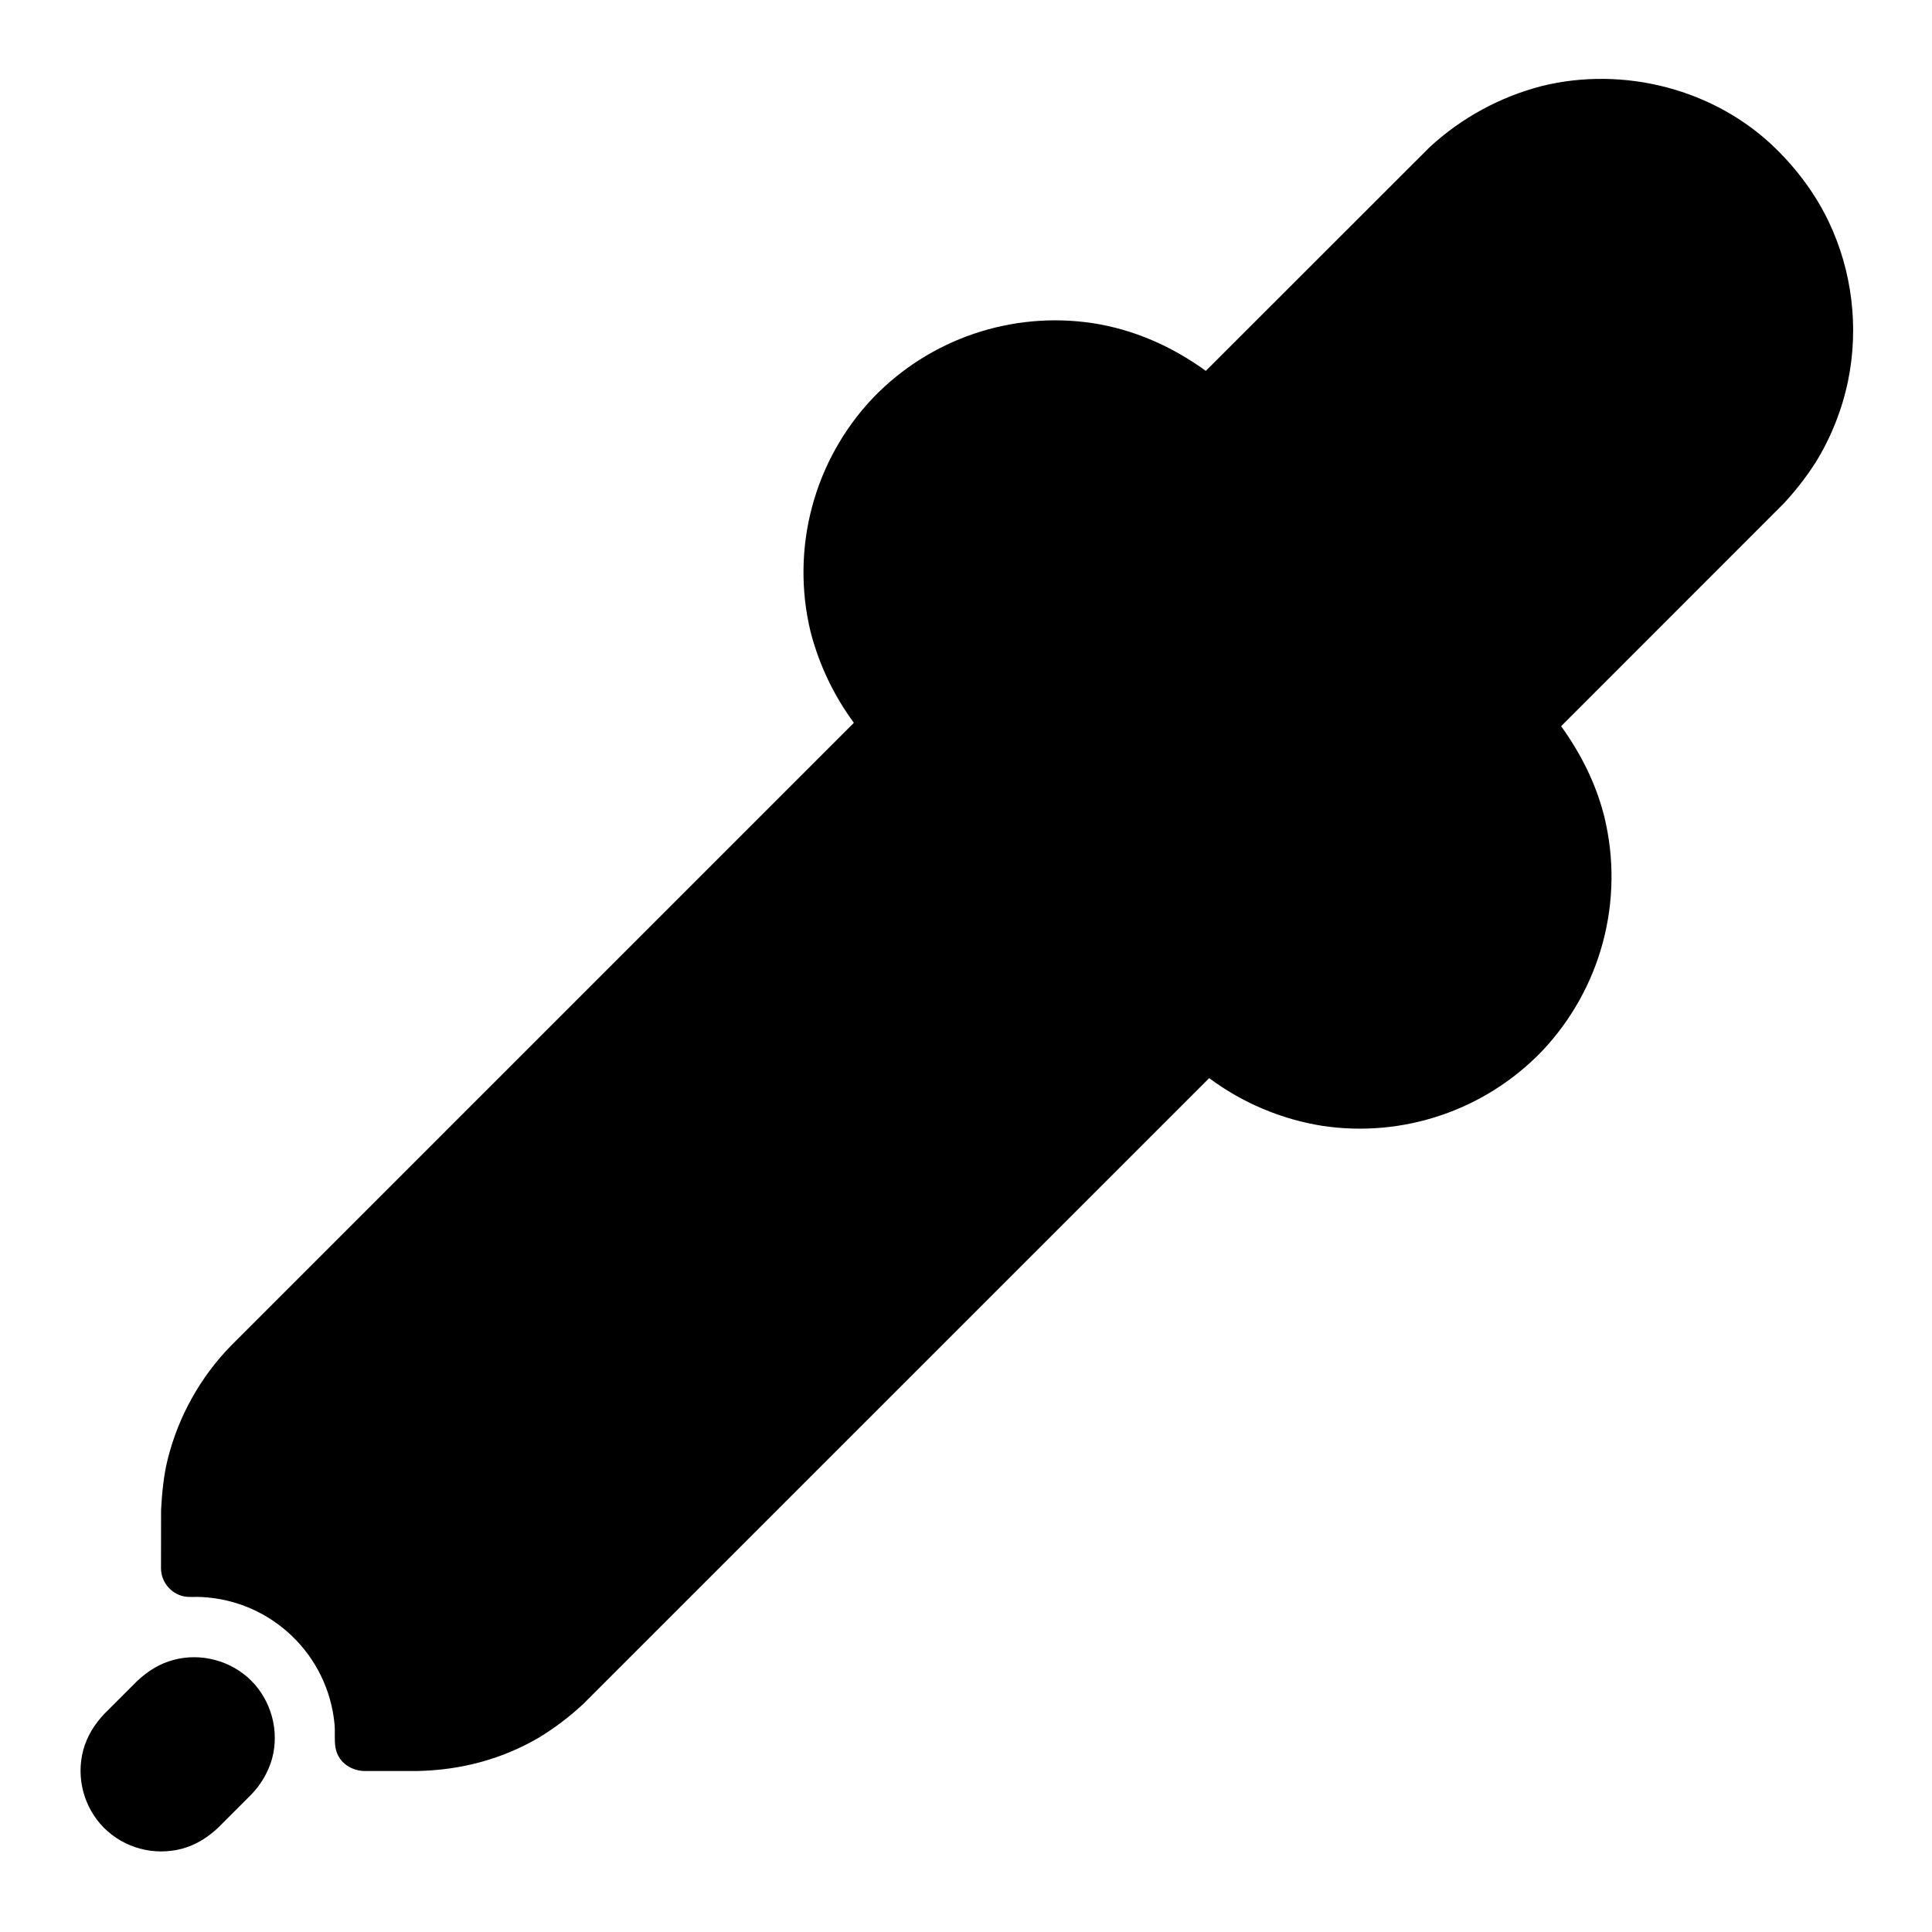
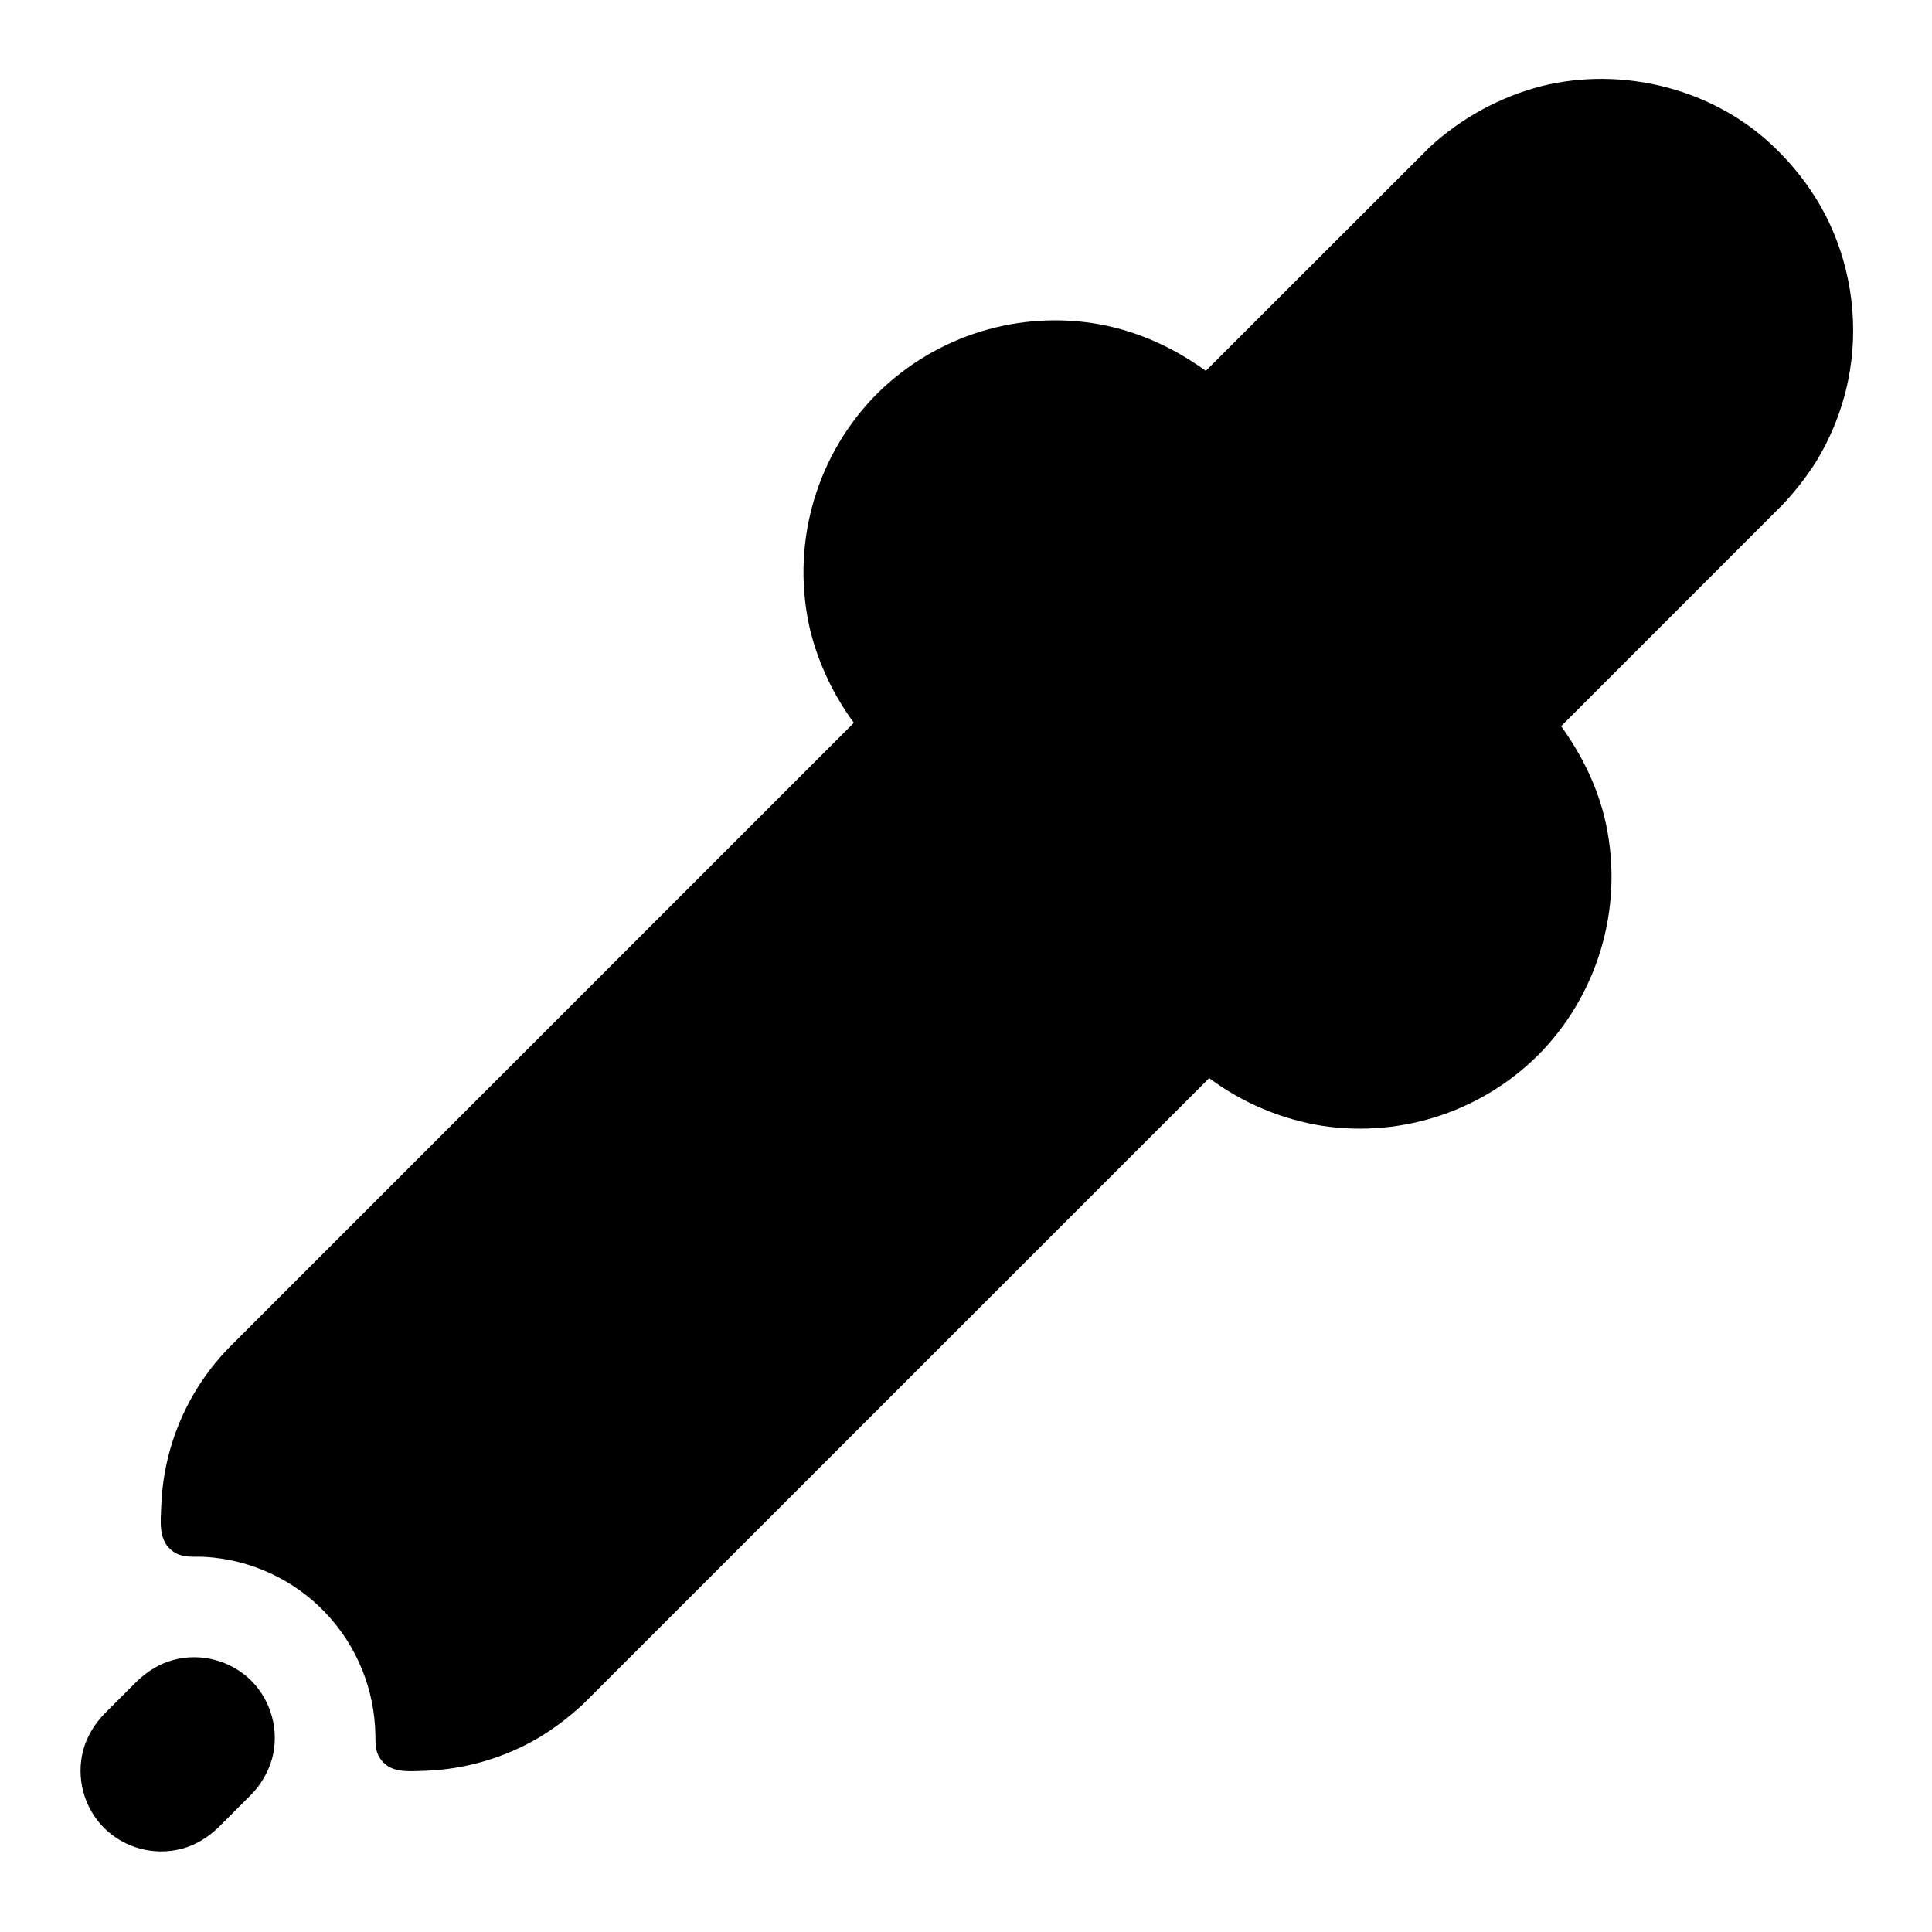
<svg xmlns="http://www.w3.org/2000/svg" width="24" height="24" viewBox="0 0 24 24" fill="currentColor" fill-rule="evenodd">
-   <path d="m3.121 22.293-.414.414c-.13.121-.276.213-.448.259a1.01 1.01 0 0 1-.967-.259 1.01 1.01 0 0 1-.258-.967c.047-.172.138-.318.259-.447l.414-.414c.13-.121.276-.213.449-.259.341-.092.716.009.966.259.25.251.35.625.258.967a1.06 1.06 0 0 1-.259.447M22.155 6.258l-2.762 2.763c.247.344.434.715.537 1.127a3.15 3.15 0 0 1-.777 2.912 3.14 3.14 0 0 1-2.725.926 3.2 3.2 0 0 1-1.407-.593l-7.775 7.774a3.4 3.4 0 0 1-.548.416c-.462.272-.98.407-1.513.417h-.672c-.168-.011-.313-.115-.345-.288-.017-.094-.003-.195-.012-.291a1.745 1.745 0 0 0-1.648-1.582c-.077-.006-.156.007-.232-.01A.36.36 0 0 1 2 19.487l.001-.733c.012-.211.031-.42.082-.626a3.1 3.1 0 0 1 .79-1.415l7.734-7.734a3.3 3.3 0 0 1-.537-1.127 3.15 3.15 0 0 1 .777-2.912 3.14 3.14 0 0 1 2.725-.926c.515.079.987.289 1.407.593l2.783-2.781a3.26 3.26 0 0 1 1.386-.756c1.021-.254 2.158.036 2.912.777.27.264.495.568.658.909.29.61.375 1.309.24 1.971-.074.36-.212.708-.406 1.021a3.6 3.6 0 0 1-.397.51" />
+   <path d="m3.121 22.293-.414.414c-.13.121-.276.213-.448.259a1.01 1.01 0 0 1-.967-.259 1.01 1.01 0 0 1-.258-.967c.047-.172.138-.318.259-.447l.414-.414c.13-.121.276-.213.449-.259.341-.092.716.009.966.259.25.251.35.625.258.967a1.06 1.06 0 0 1-.259.447M22.155 6.258l-2.762 2.763c.247.344.434.715.537 1.127a3.15 3.15 0 0 1-.777 2.912 3.14 3.14 0 0 1-2.725.926 3.2 3.2 0 0 1-1.407-.593l-7.775 7.774a3.4 3.4 0 0 1-.548.416 3 3 0 0 1-1.423.415c-.204.006-.436.035-.559-.163-.057-.091-.051-.181-.053-.285a2.258 2.258 0 0 0-.623-1.519 2.25 2.25 0 0 0-1.494-.691c-.135-.007-.272.017-.39-.063-.198-.133-.159-.383-.152-.59a2.97 2.97 0 0 1 .869-1.974l7.734-7.734a3.3 3.3 0 0 1-.537-1.127 3.15 3.15 0 0 1 .777-2.912 3.14 3.14 0 0 1 2.725-.926c.515.079.987.289 1.407.593l2.783-2.781a3.26 3.26 0 0 1 1.386-.756c1.021-.254 2.158.036 2.912.777.27.264.495.568.658.909.29.61.375 1.309.24 1.971-.074.36-.212.708-.406 1.021a3.6 3.6 0 0 1-.397.51" />
</svg>
